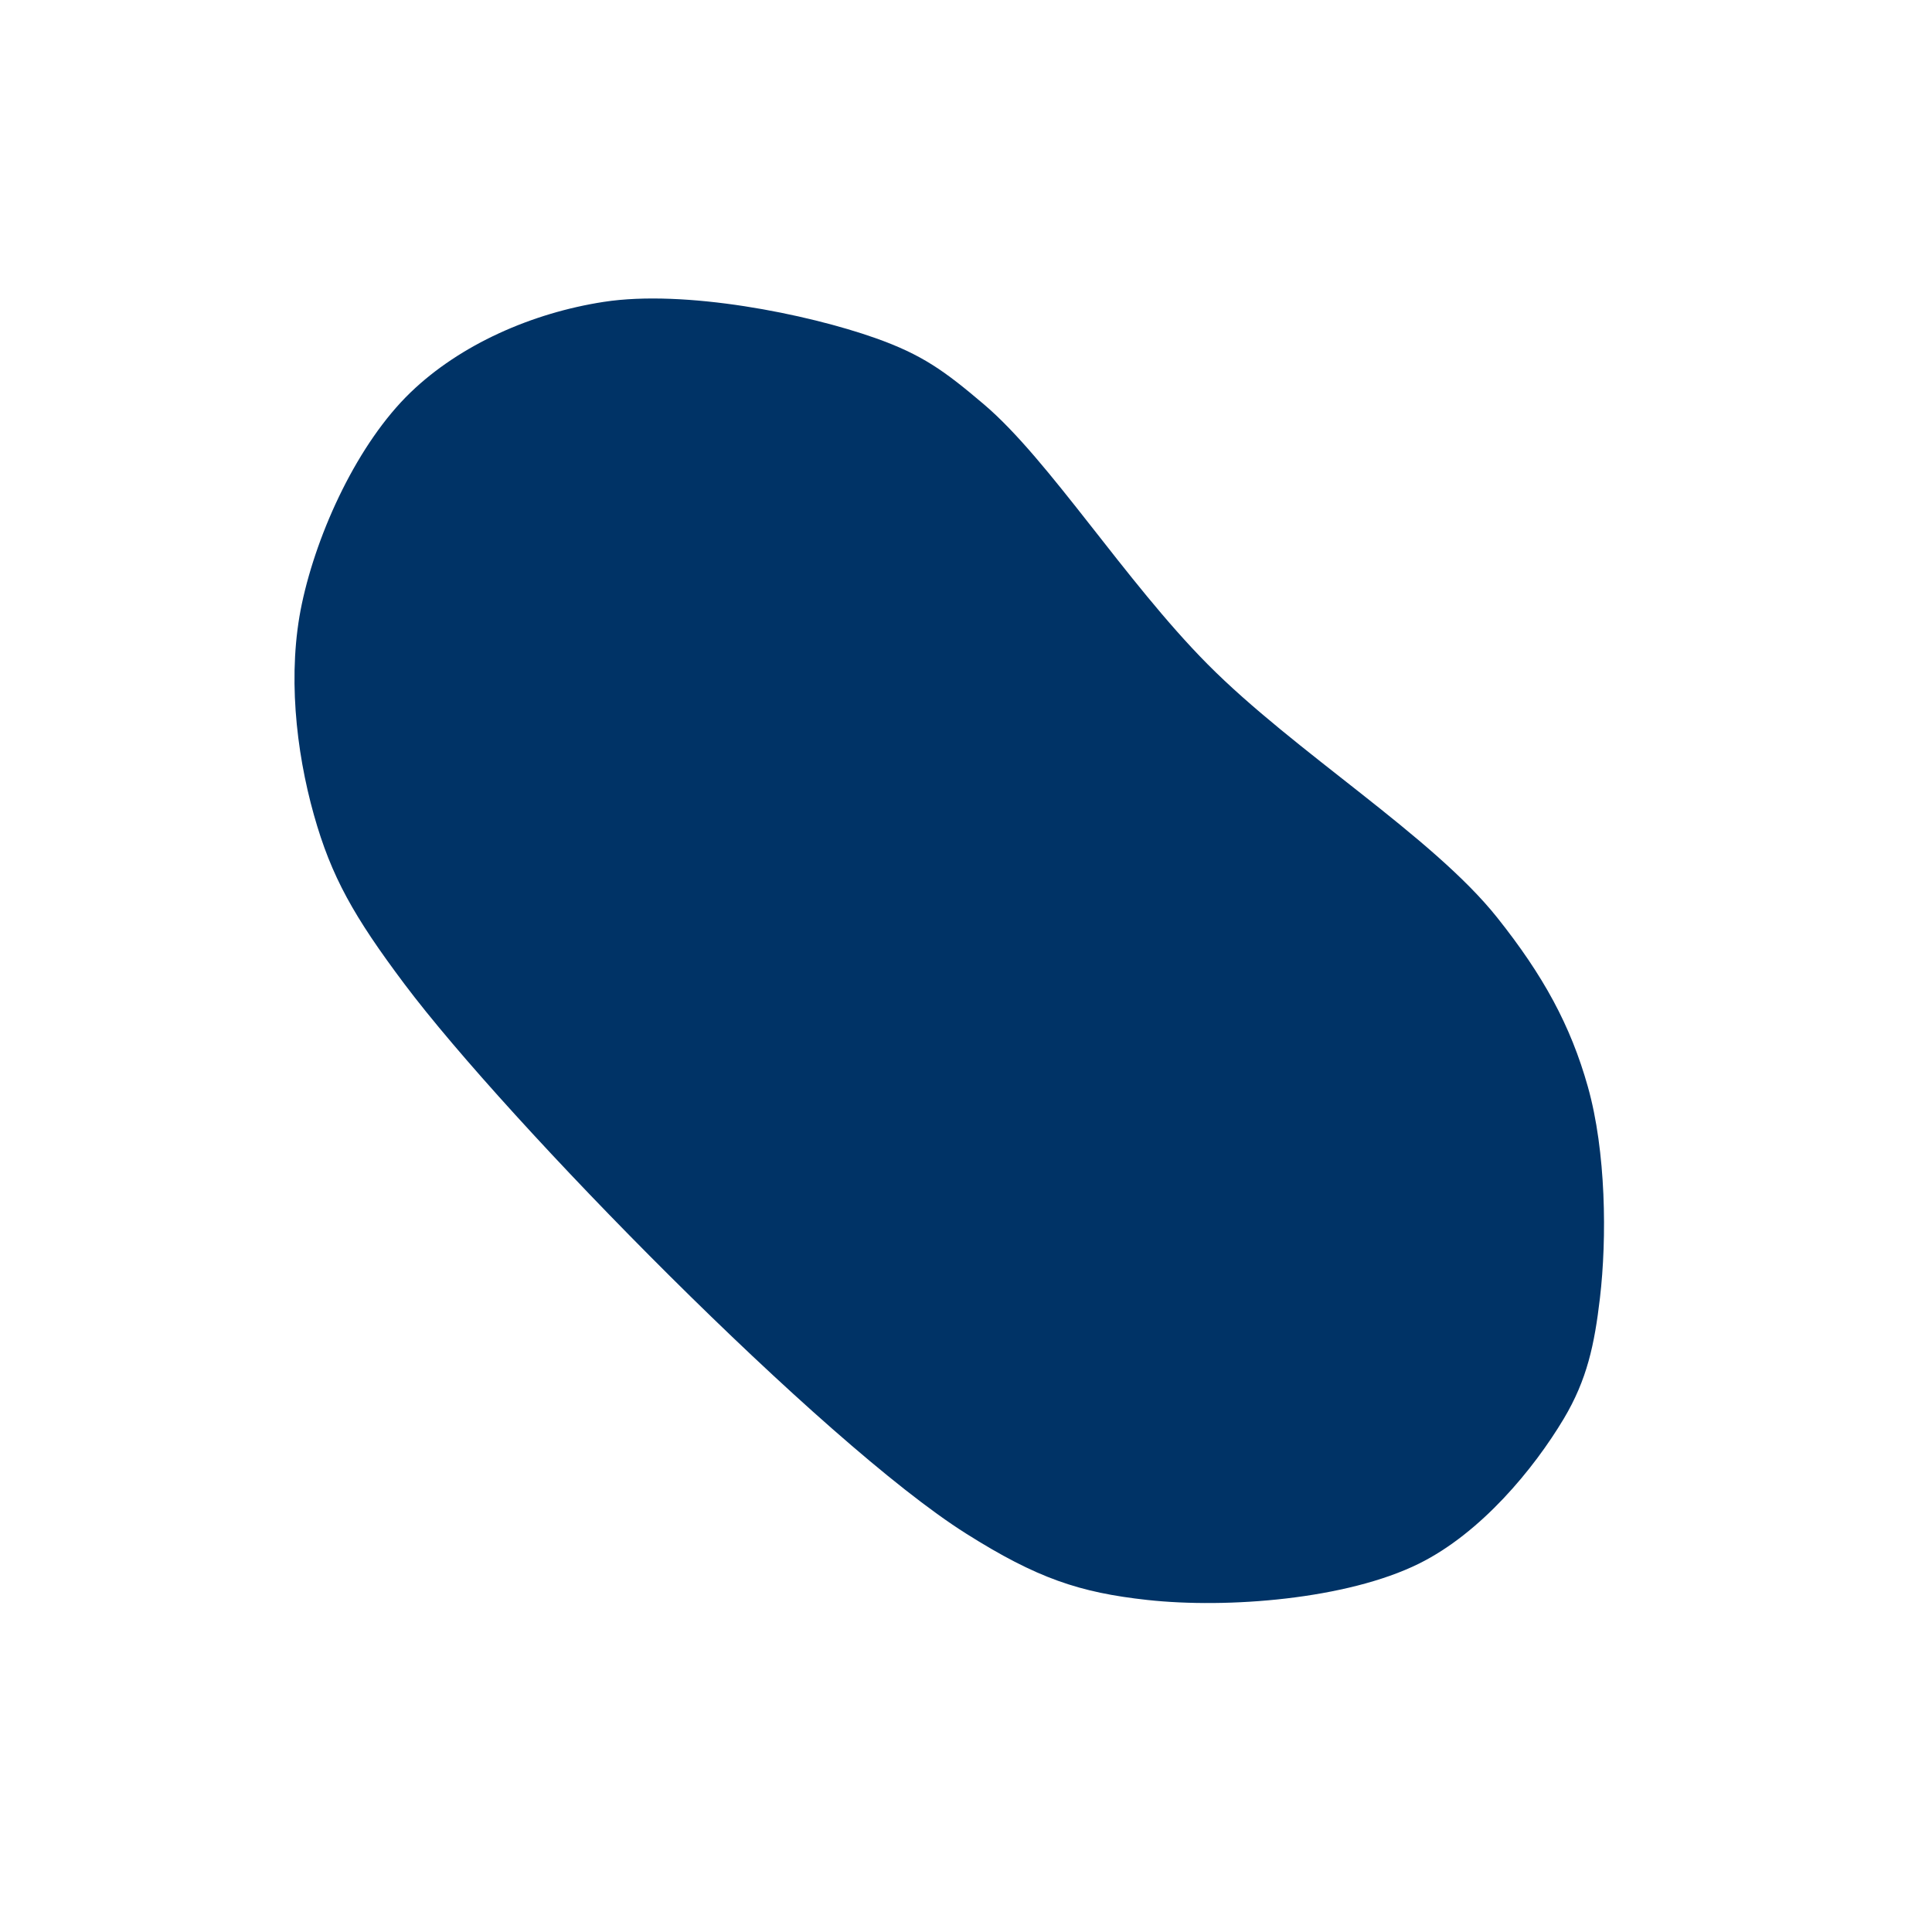
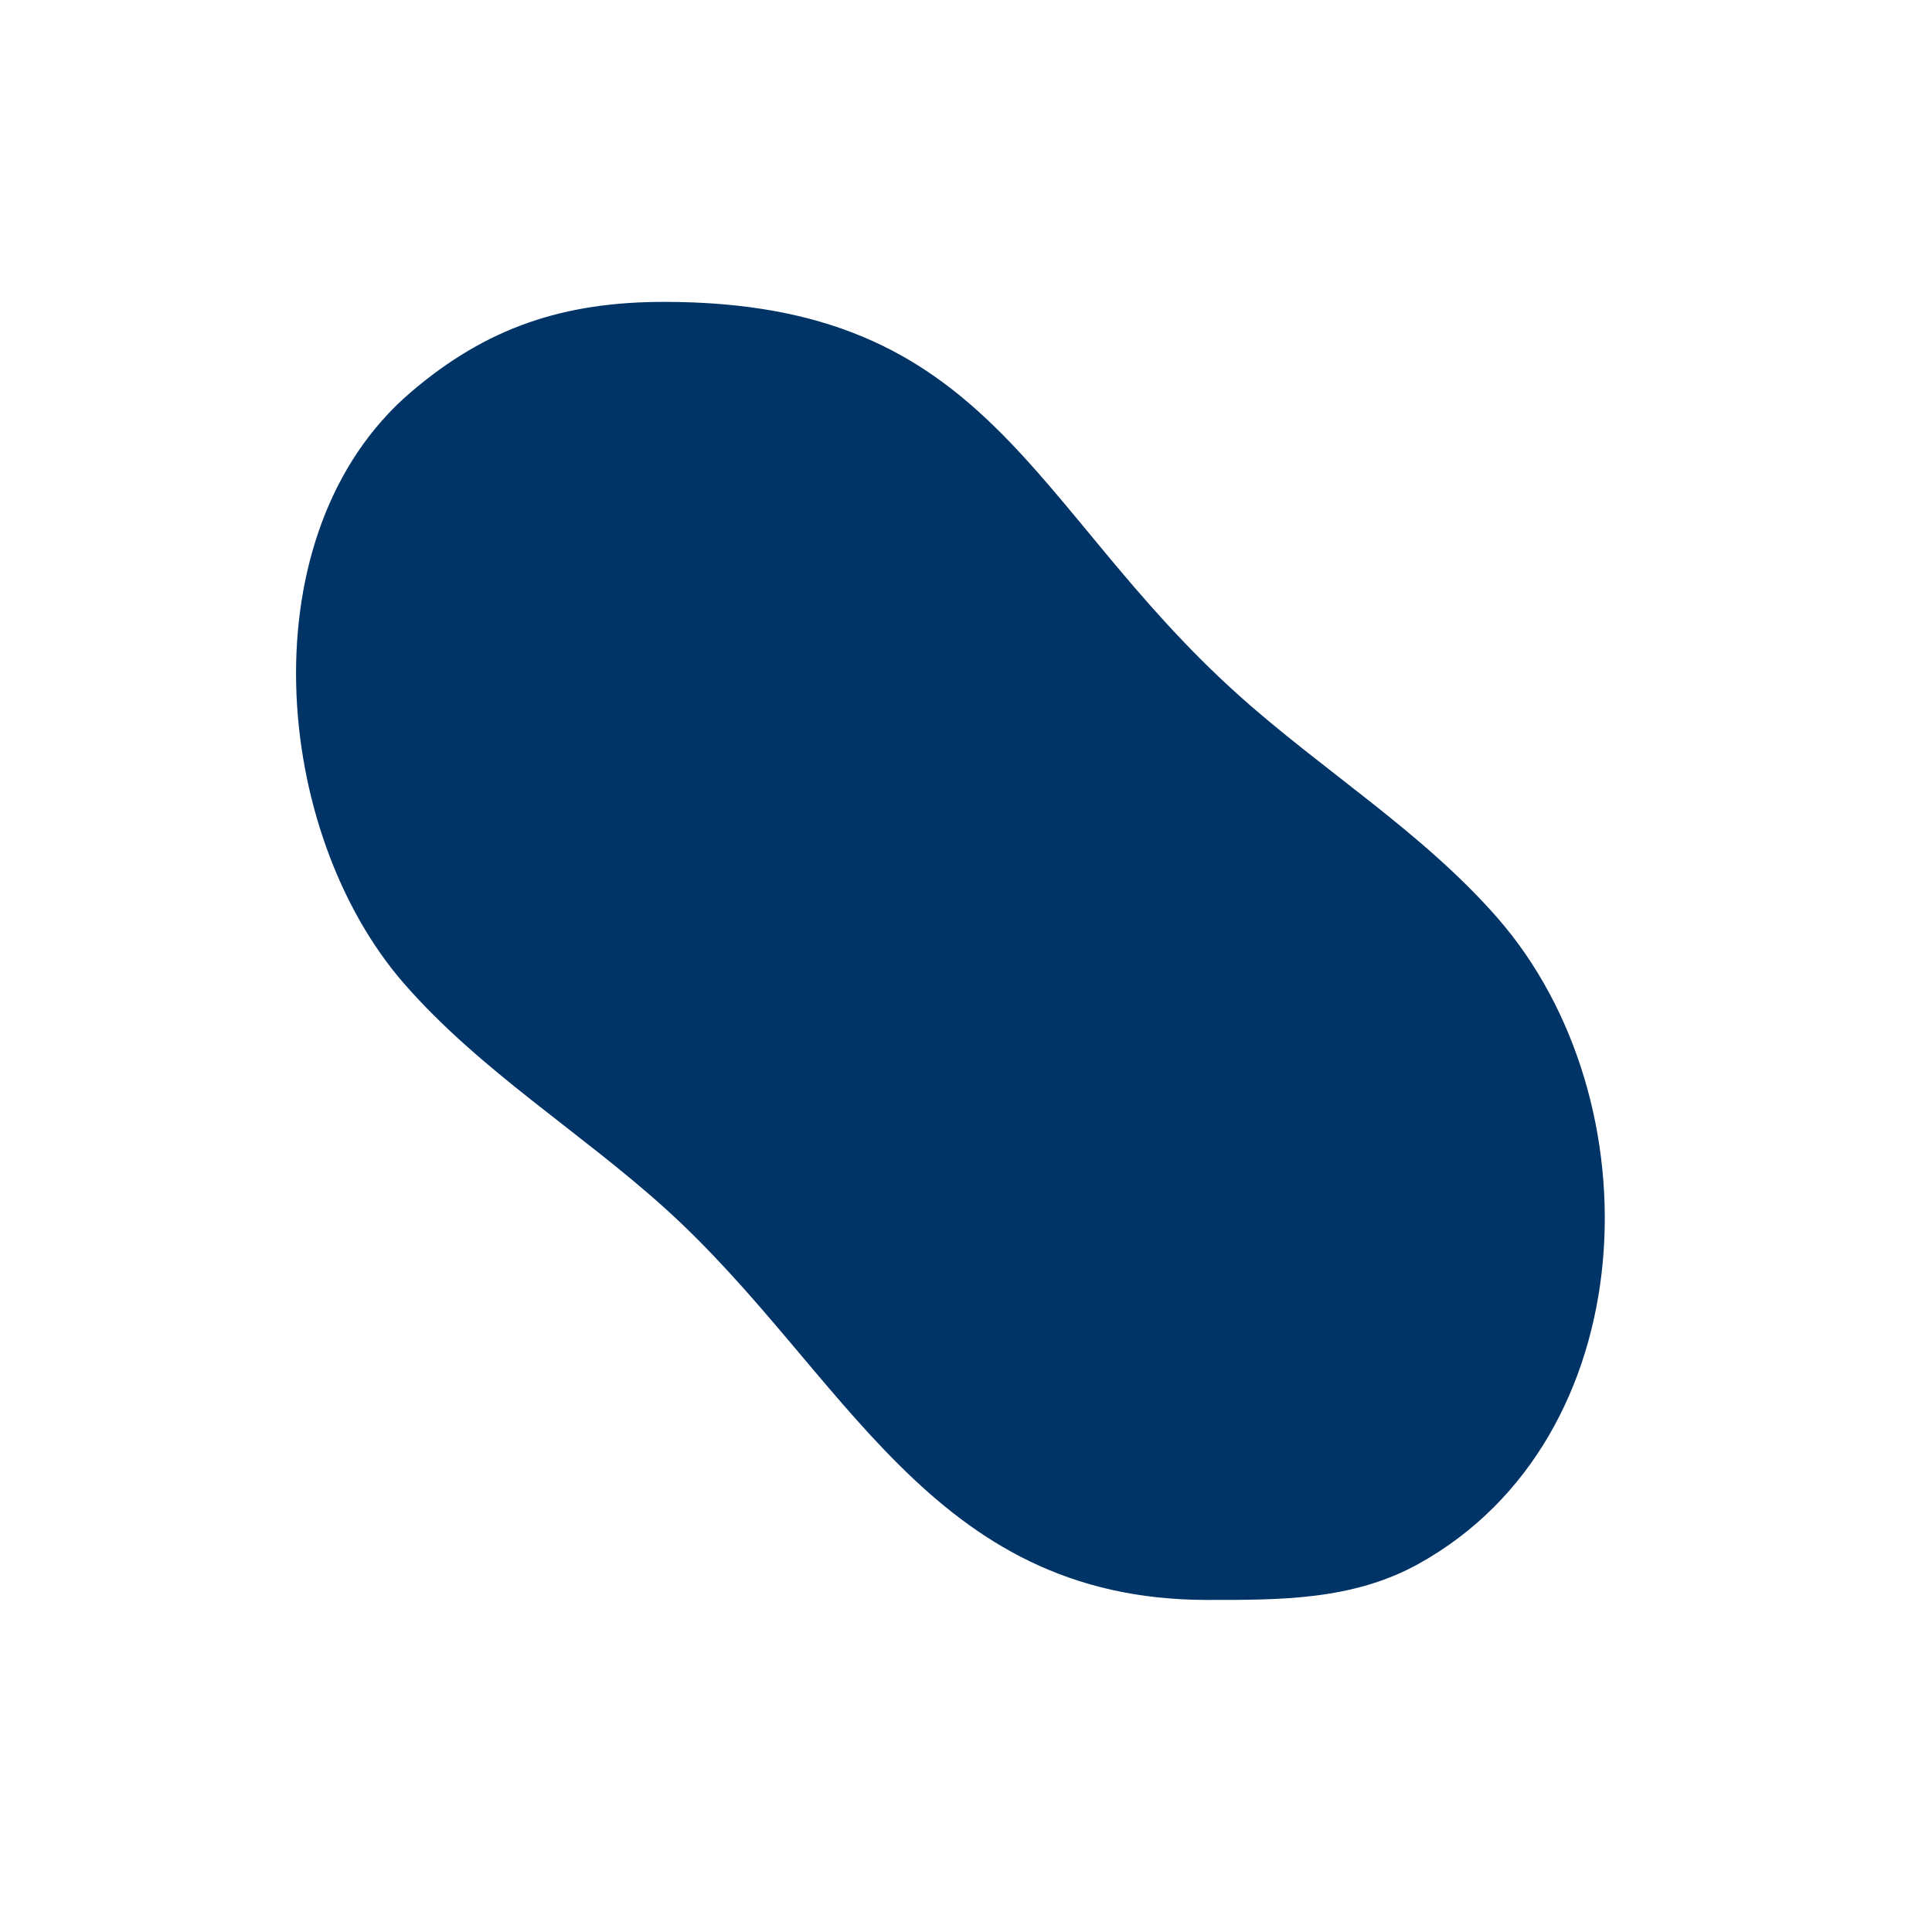
<svg xmlns="http://www.w3.org/2000/svg" viewBox="0 0 64 64" width="64" height="64">
-   <path d="M 47 51.8 C 44.616 52.978 40.665 53.293 38 53 C 35.764 52.754 34.355 52.287 32 50.8 C 27.247 47.8 16.805 37.135 13.4 32.6 C 11.718 30.359 10.974 29.039 10.4 27 C 9.797 24.857 9.519 22.27 10 20 C 10.51 17.595 11.86 14.677 13.6 13 C 15.249 11.411 17.626 10.366 20 10 C 22.691 9.585 26.737 10.398 29 11.2 C 30.543 11.747 31.285 12.282 32.6 13.4 C 34.757 15.233 37.266 19.243 40 22 C 42.899 24.923 47.445 27.691 49.6 30.4 C 51.121 32.312 52.026 33.961 52.6 36 C 53.203 38.143 53.234 41.009 53 43 C 52.819 44.537 52.576 45.701 51.8 47 C 50.811 48.656 49.061 50.782 47 51.8 Z" fill="#003366" />
+   <path d="M 47 51.8 C 44.812 53.015 42.415 53 40 53 C 30.745 53 28.001 45.401 22 40 C 19.193 37.474 15.904 35.462 13.4 32.6 C 8.999 27.57 8.163 17.66 13.6 13 C 16.133 10.829 18.697 10 22 10 C 32.862 10 34.062 16.756 41 23 C 43.807 25.526 47.096 27.538 49.6 30.4 C 54.907 36.465 54.474 47.648 47 51.8 Z" fill="#003366" />
</svg>
